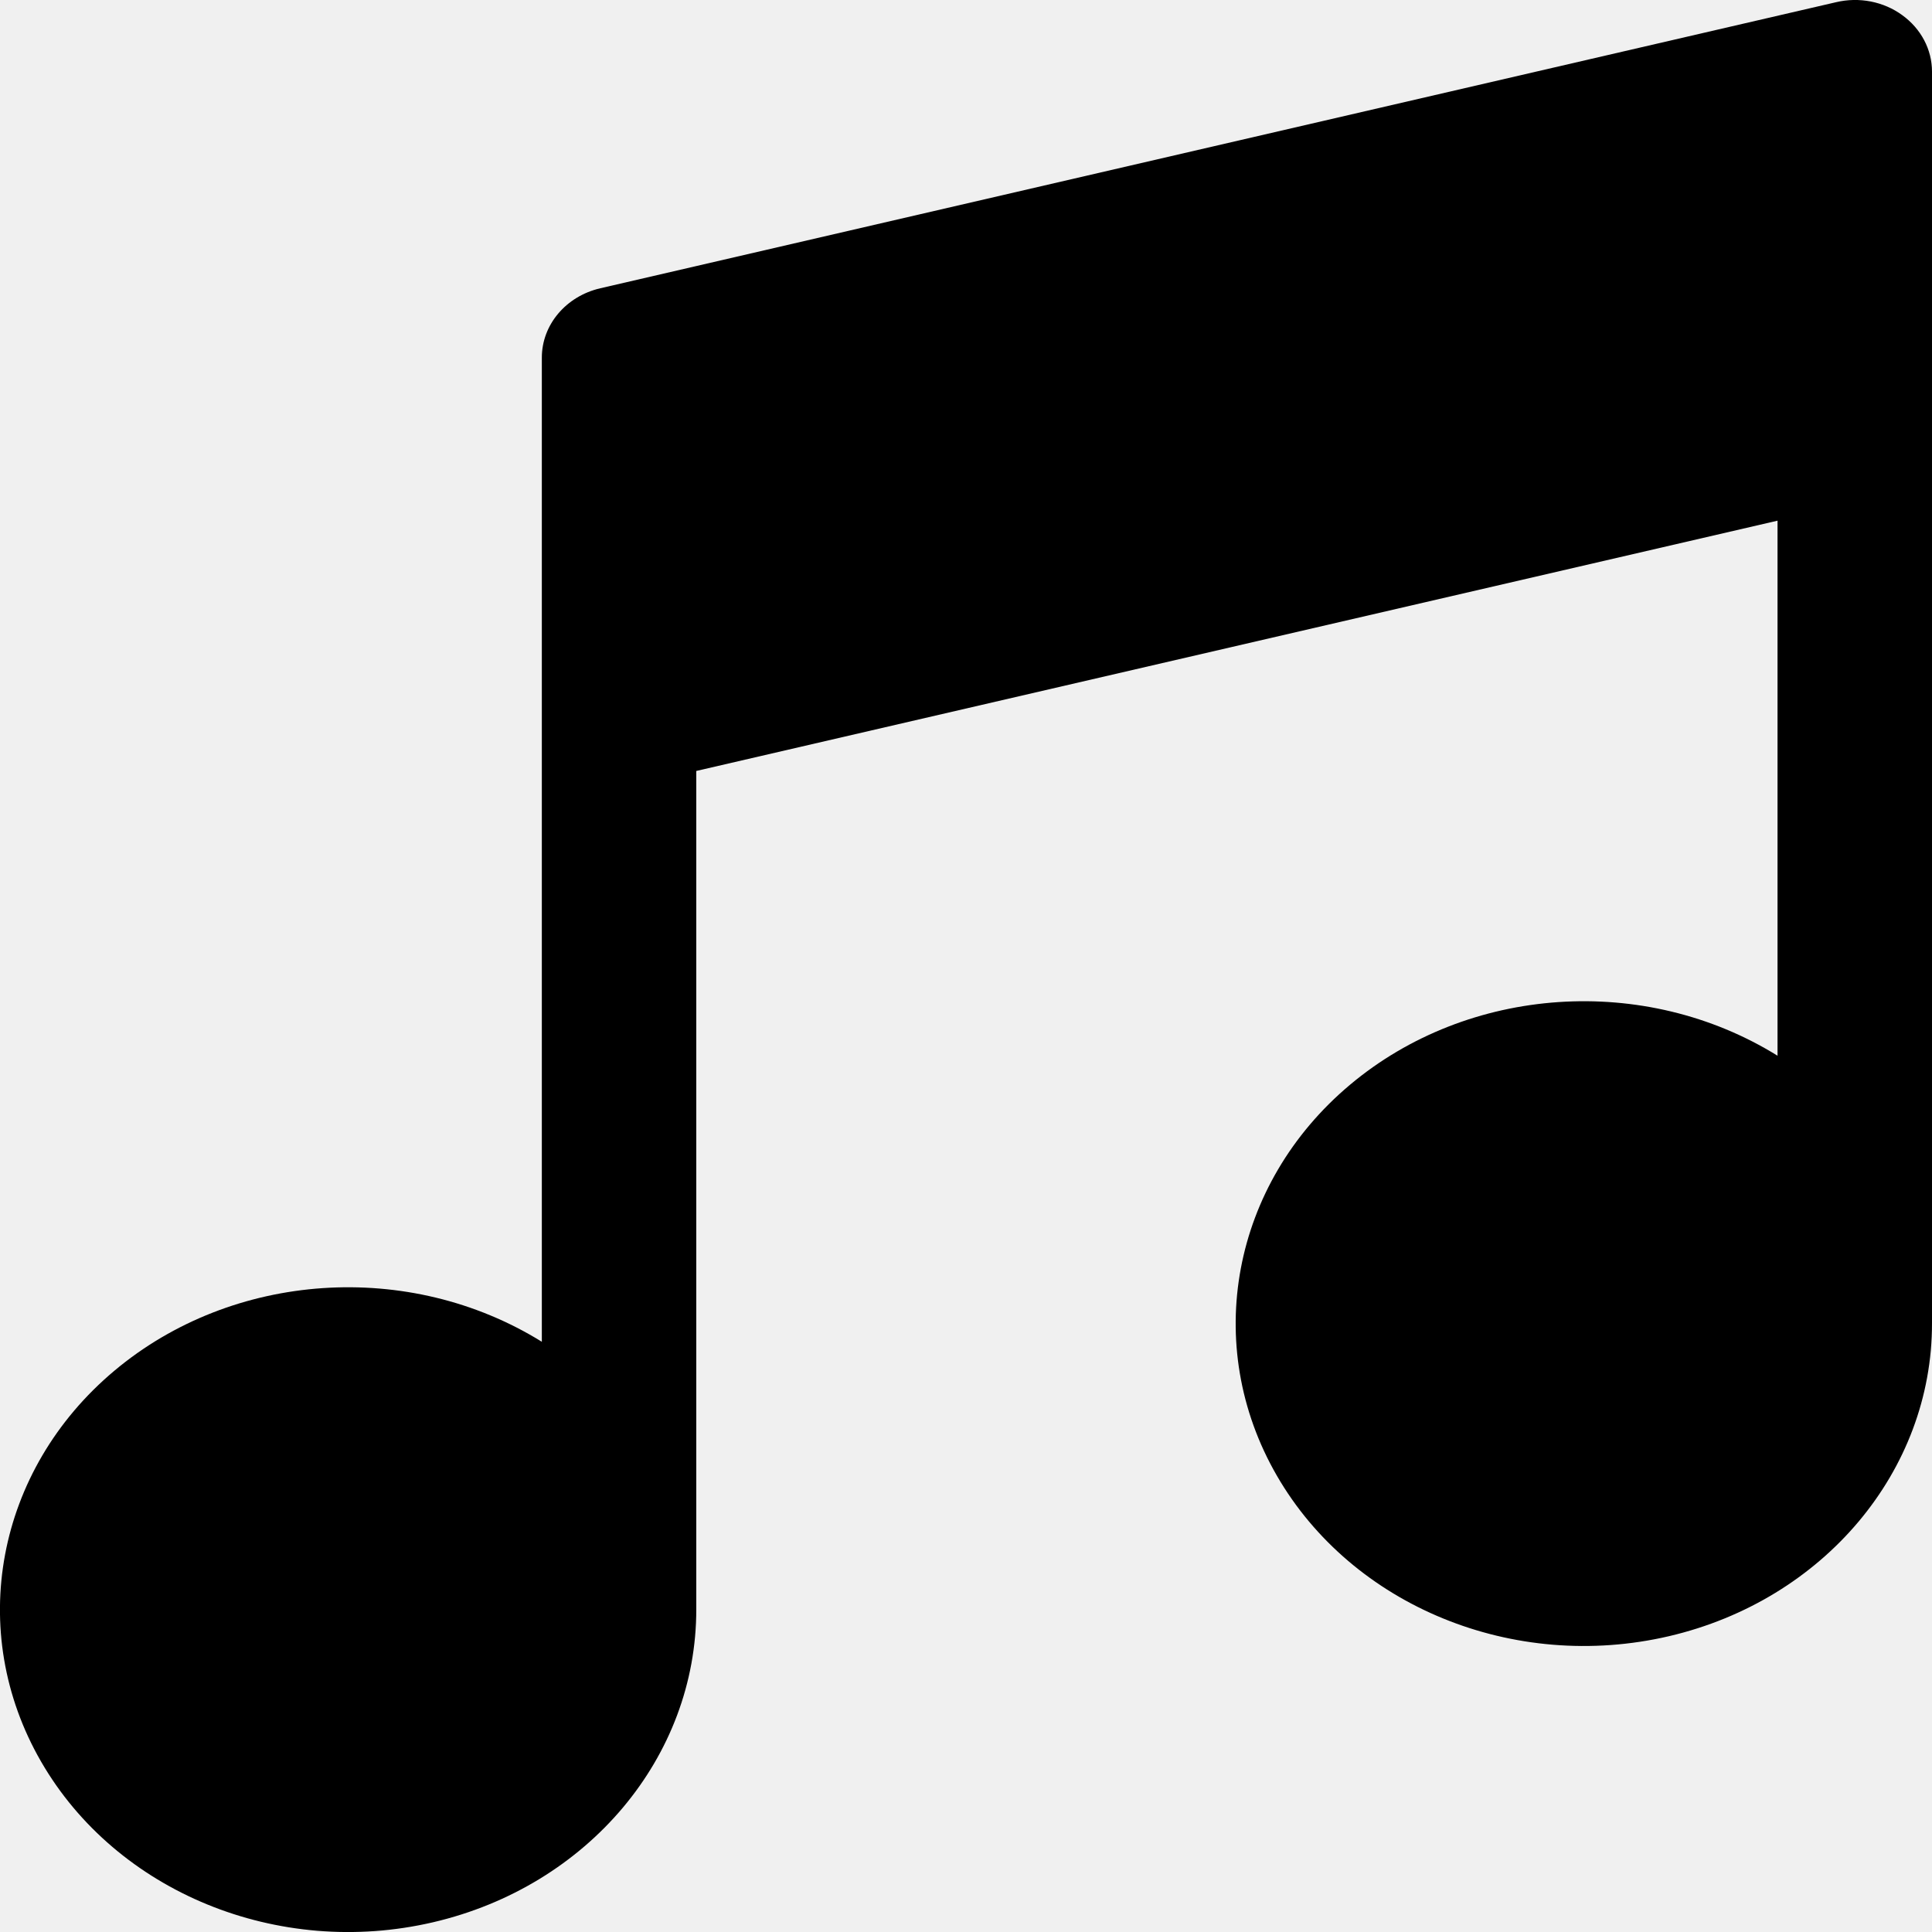
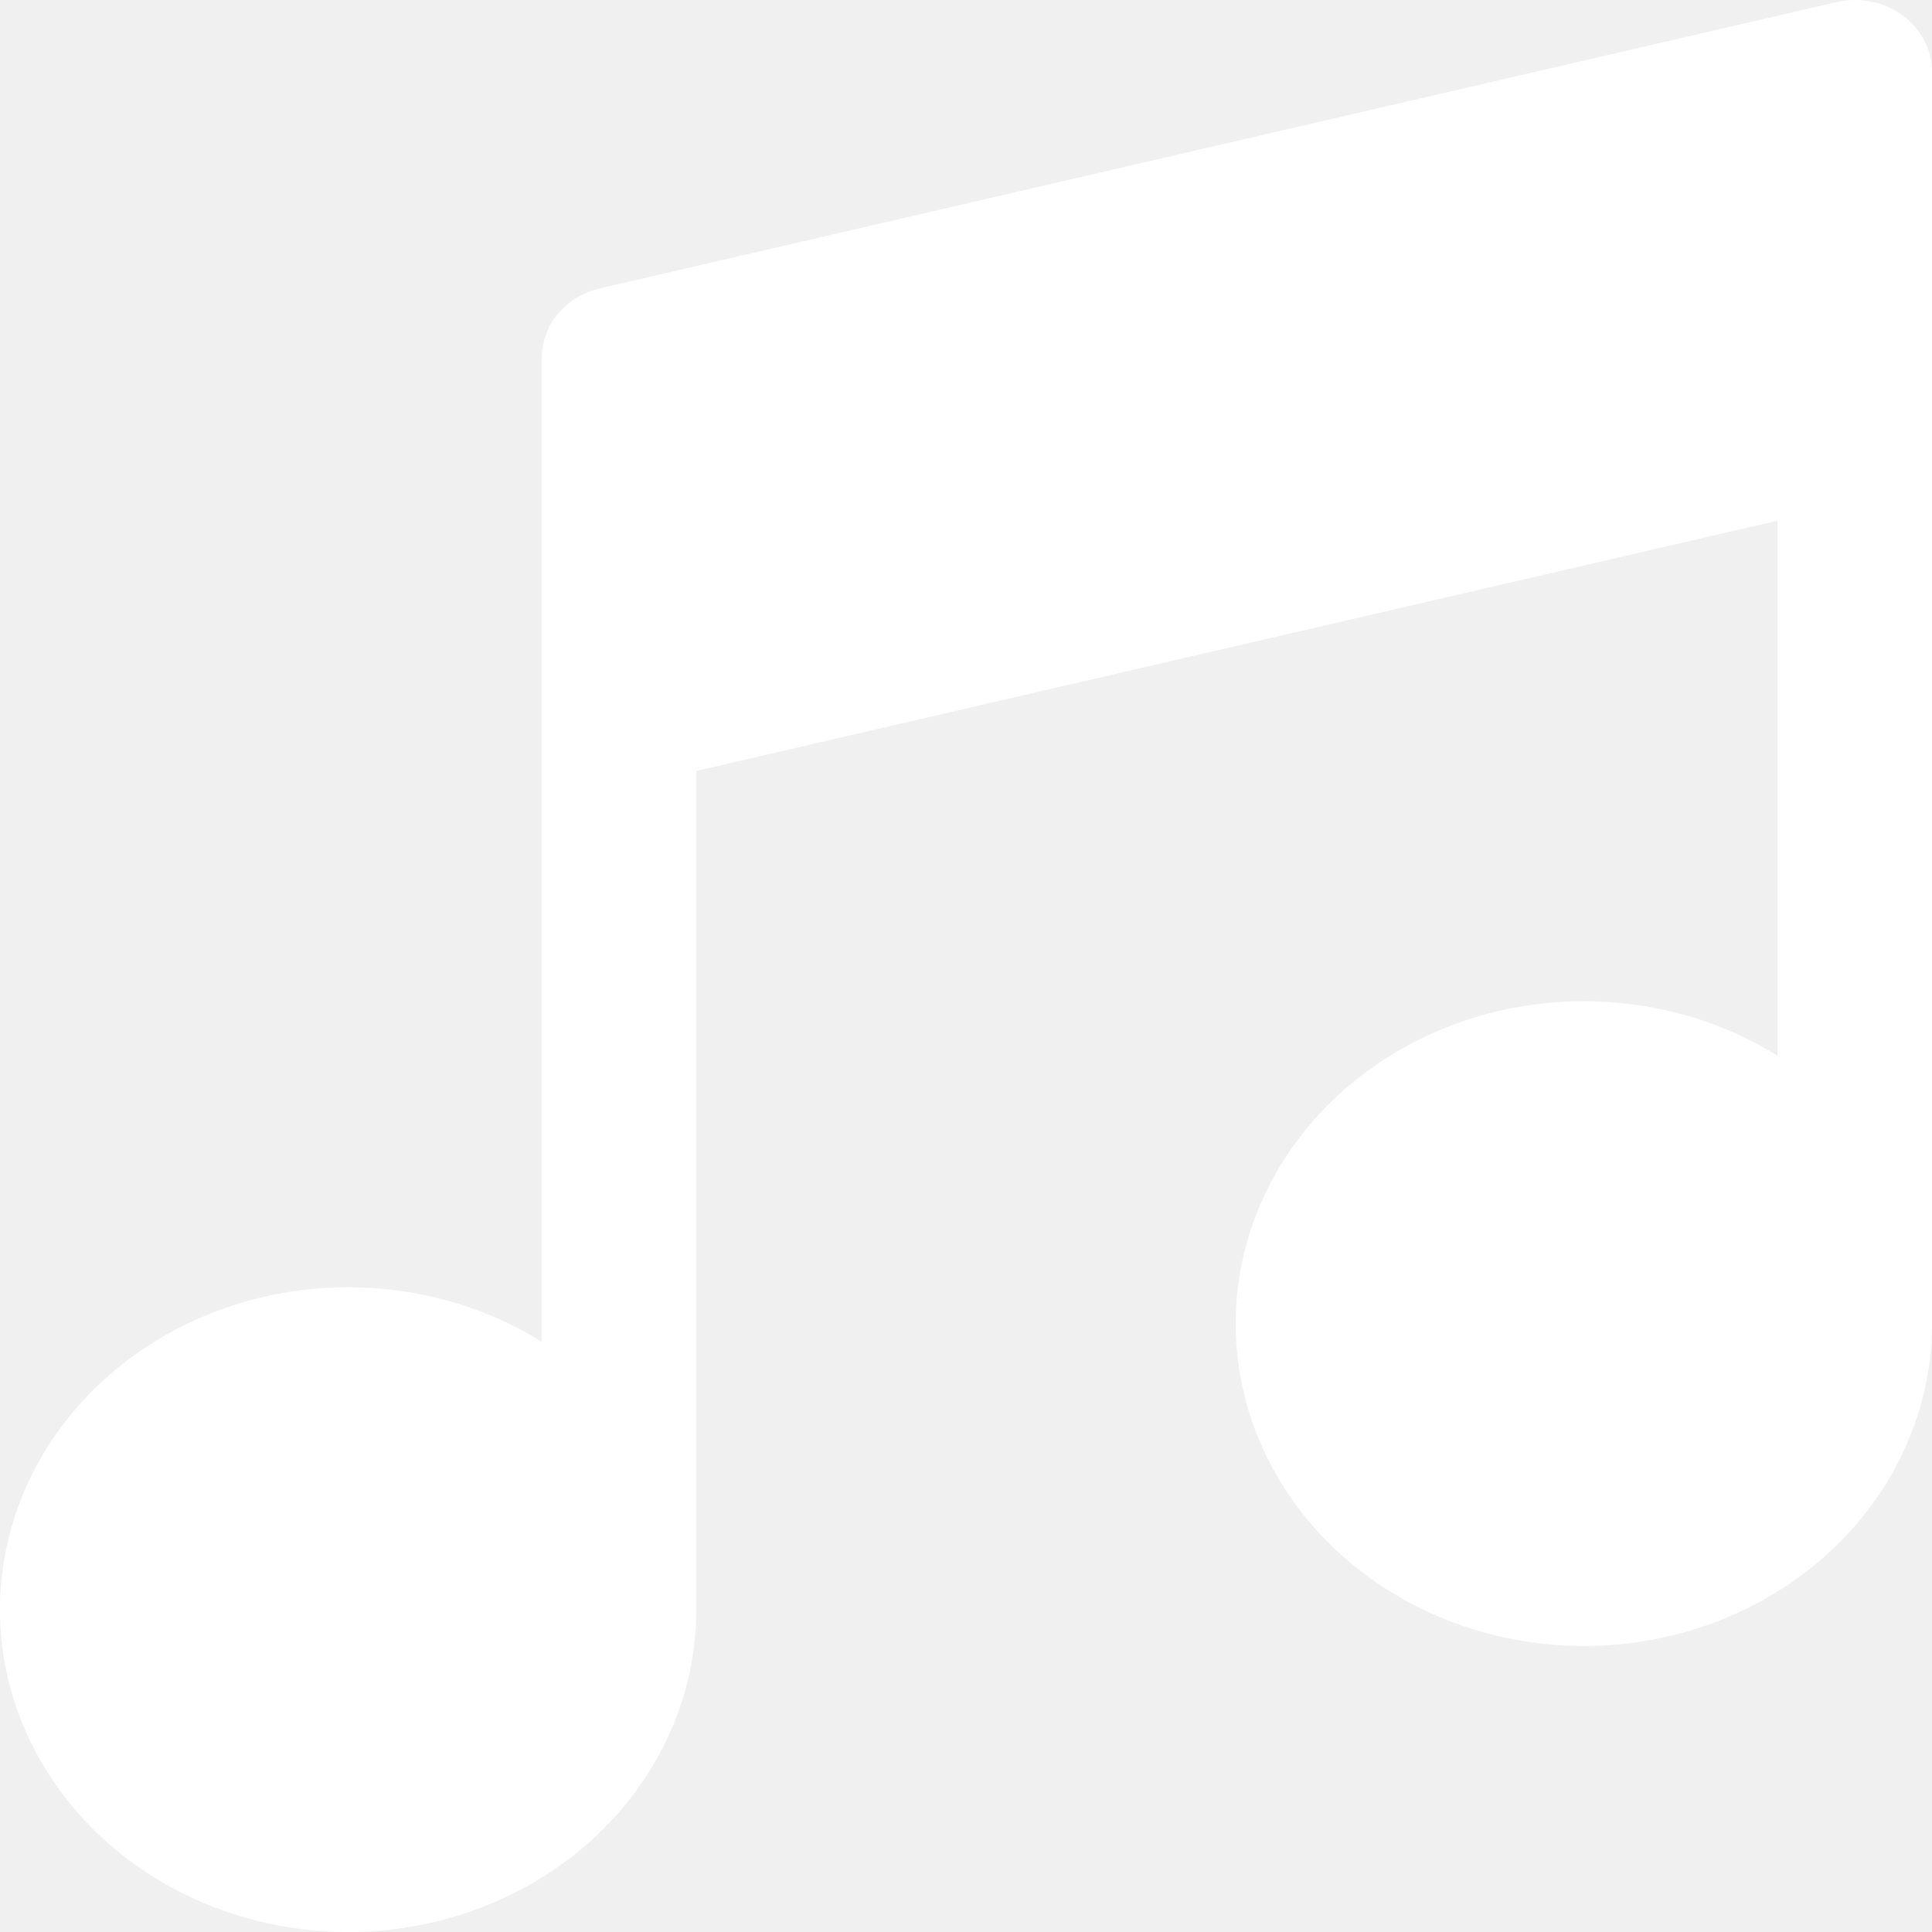
- <svg xmlns="http://www.w3.org/2000/svg" id="Flat" viewBox="0 0 64 64" version="1.1" width="64" height="64">
-   <defs id="defs187" />
-   <path d="M 64,2.371 V 43.827 A 11.533,10.679 0 1 1 58.883,34.972 V 17.248 l -35.818,8.291 v 27.763 A 11.533,10.679 0 1 1 17.949,44.448 V 11.846 A 2.557,2.368 0 0 1 19.887,9.549 L 60.822,0.073 a 2.525,2.338 0 0 1 2.194,0.43 2.563,2.373 0 0 1 0.984,1.867 z" id="path182" style="stroke-width:0.308" />
+ <svg xmlns="http://www.w3.org/2000/svg" viewBox="0 0 64 64" width="64" height="64">
+   <path fill="#fff" d="M 64,2.371 V 43.827 A 11.533,10.679 0 1 1 58.883,34.972 V 17.248 l -35.818,8.291 v 27.763 A 11.533,10.679 0 1 1 17.949,44.448 V 11.846 A 2.557,2.368 0 0 1 19.887,9.549 L 60.822,0.073 a 2.525,2.338 0 0 1 2.194,0.43 2.563,2.373 0 0 1 0.984,1.867 z" id="path182" style="stroke-width:0.308" />
</svg>
